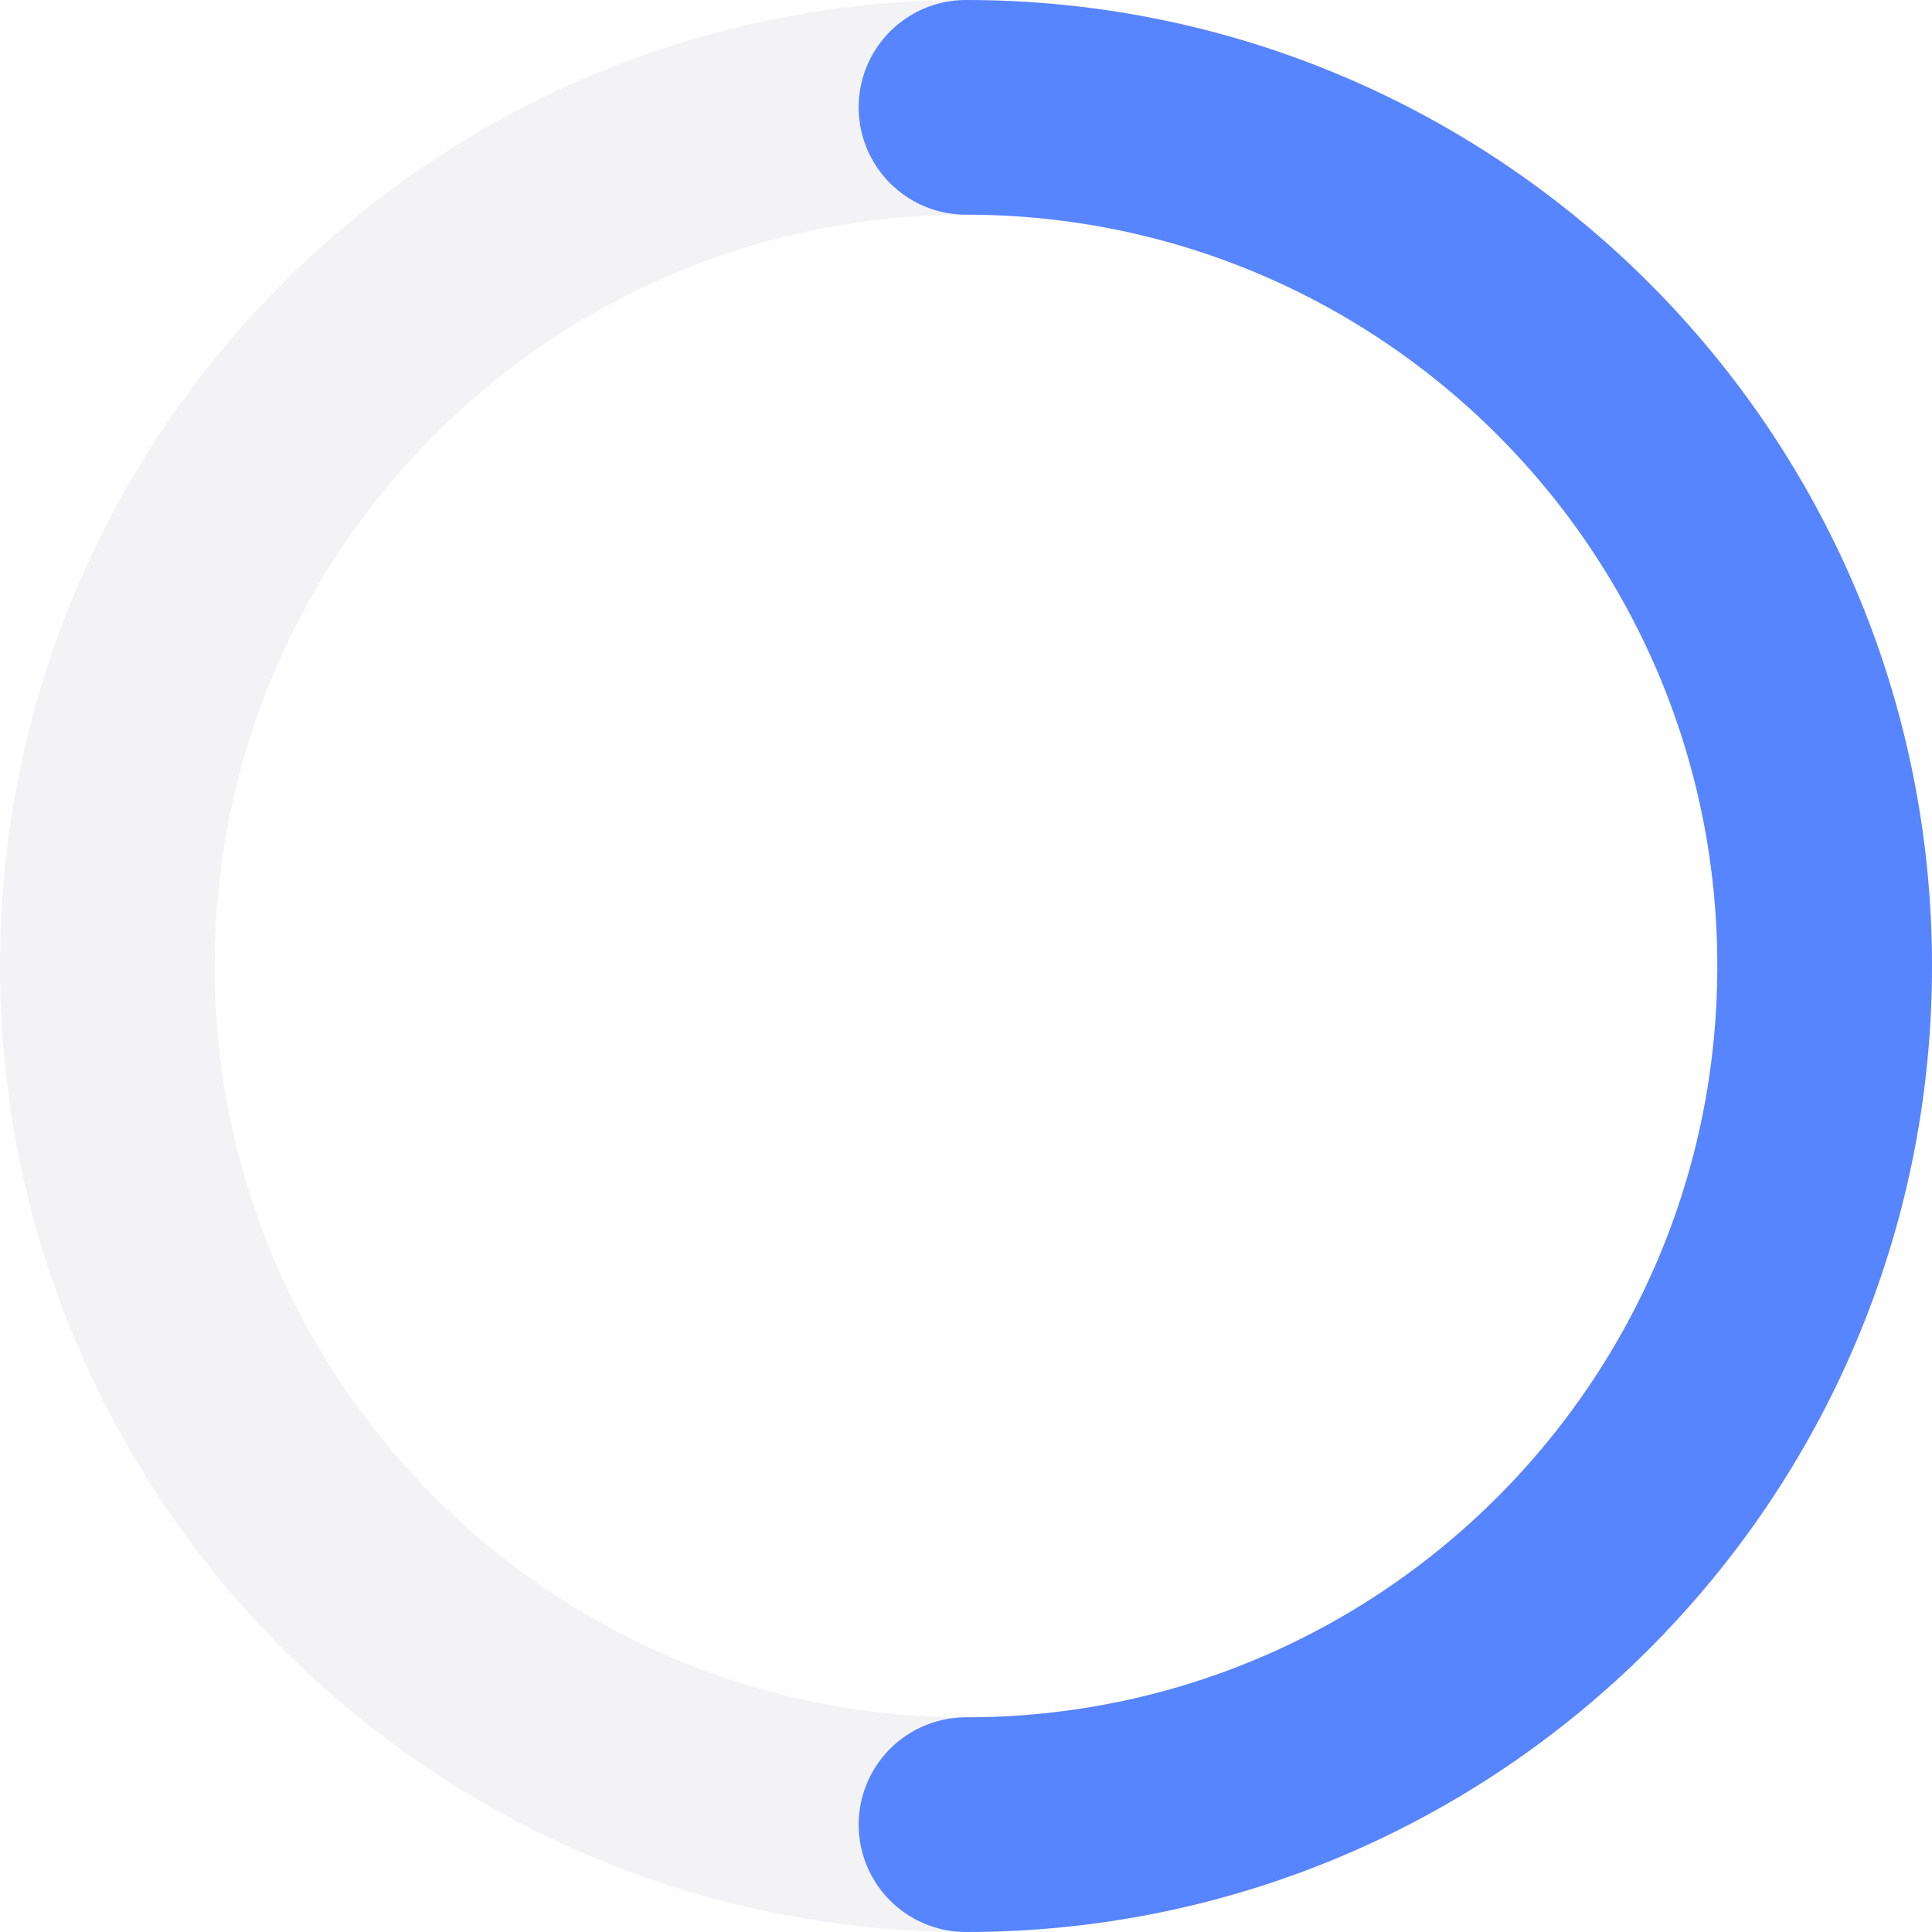
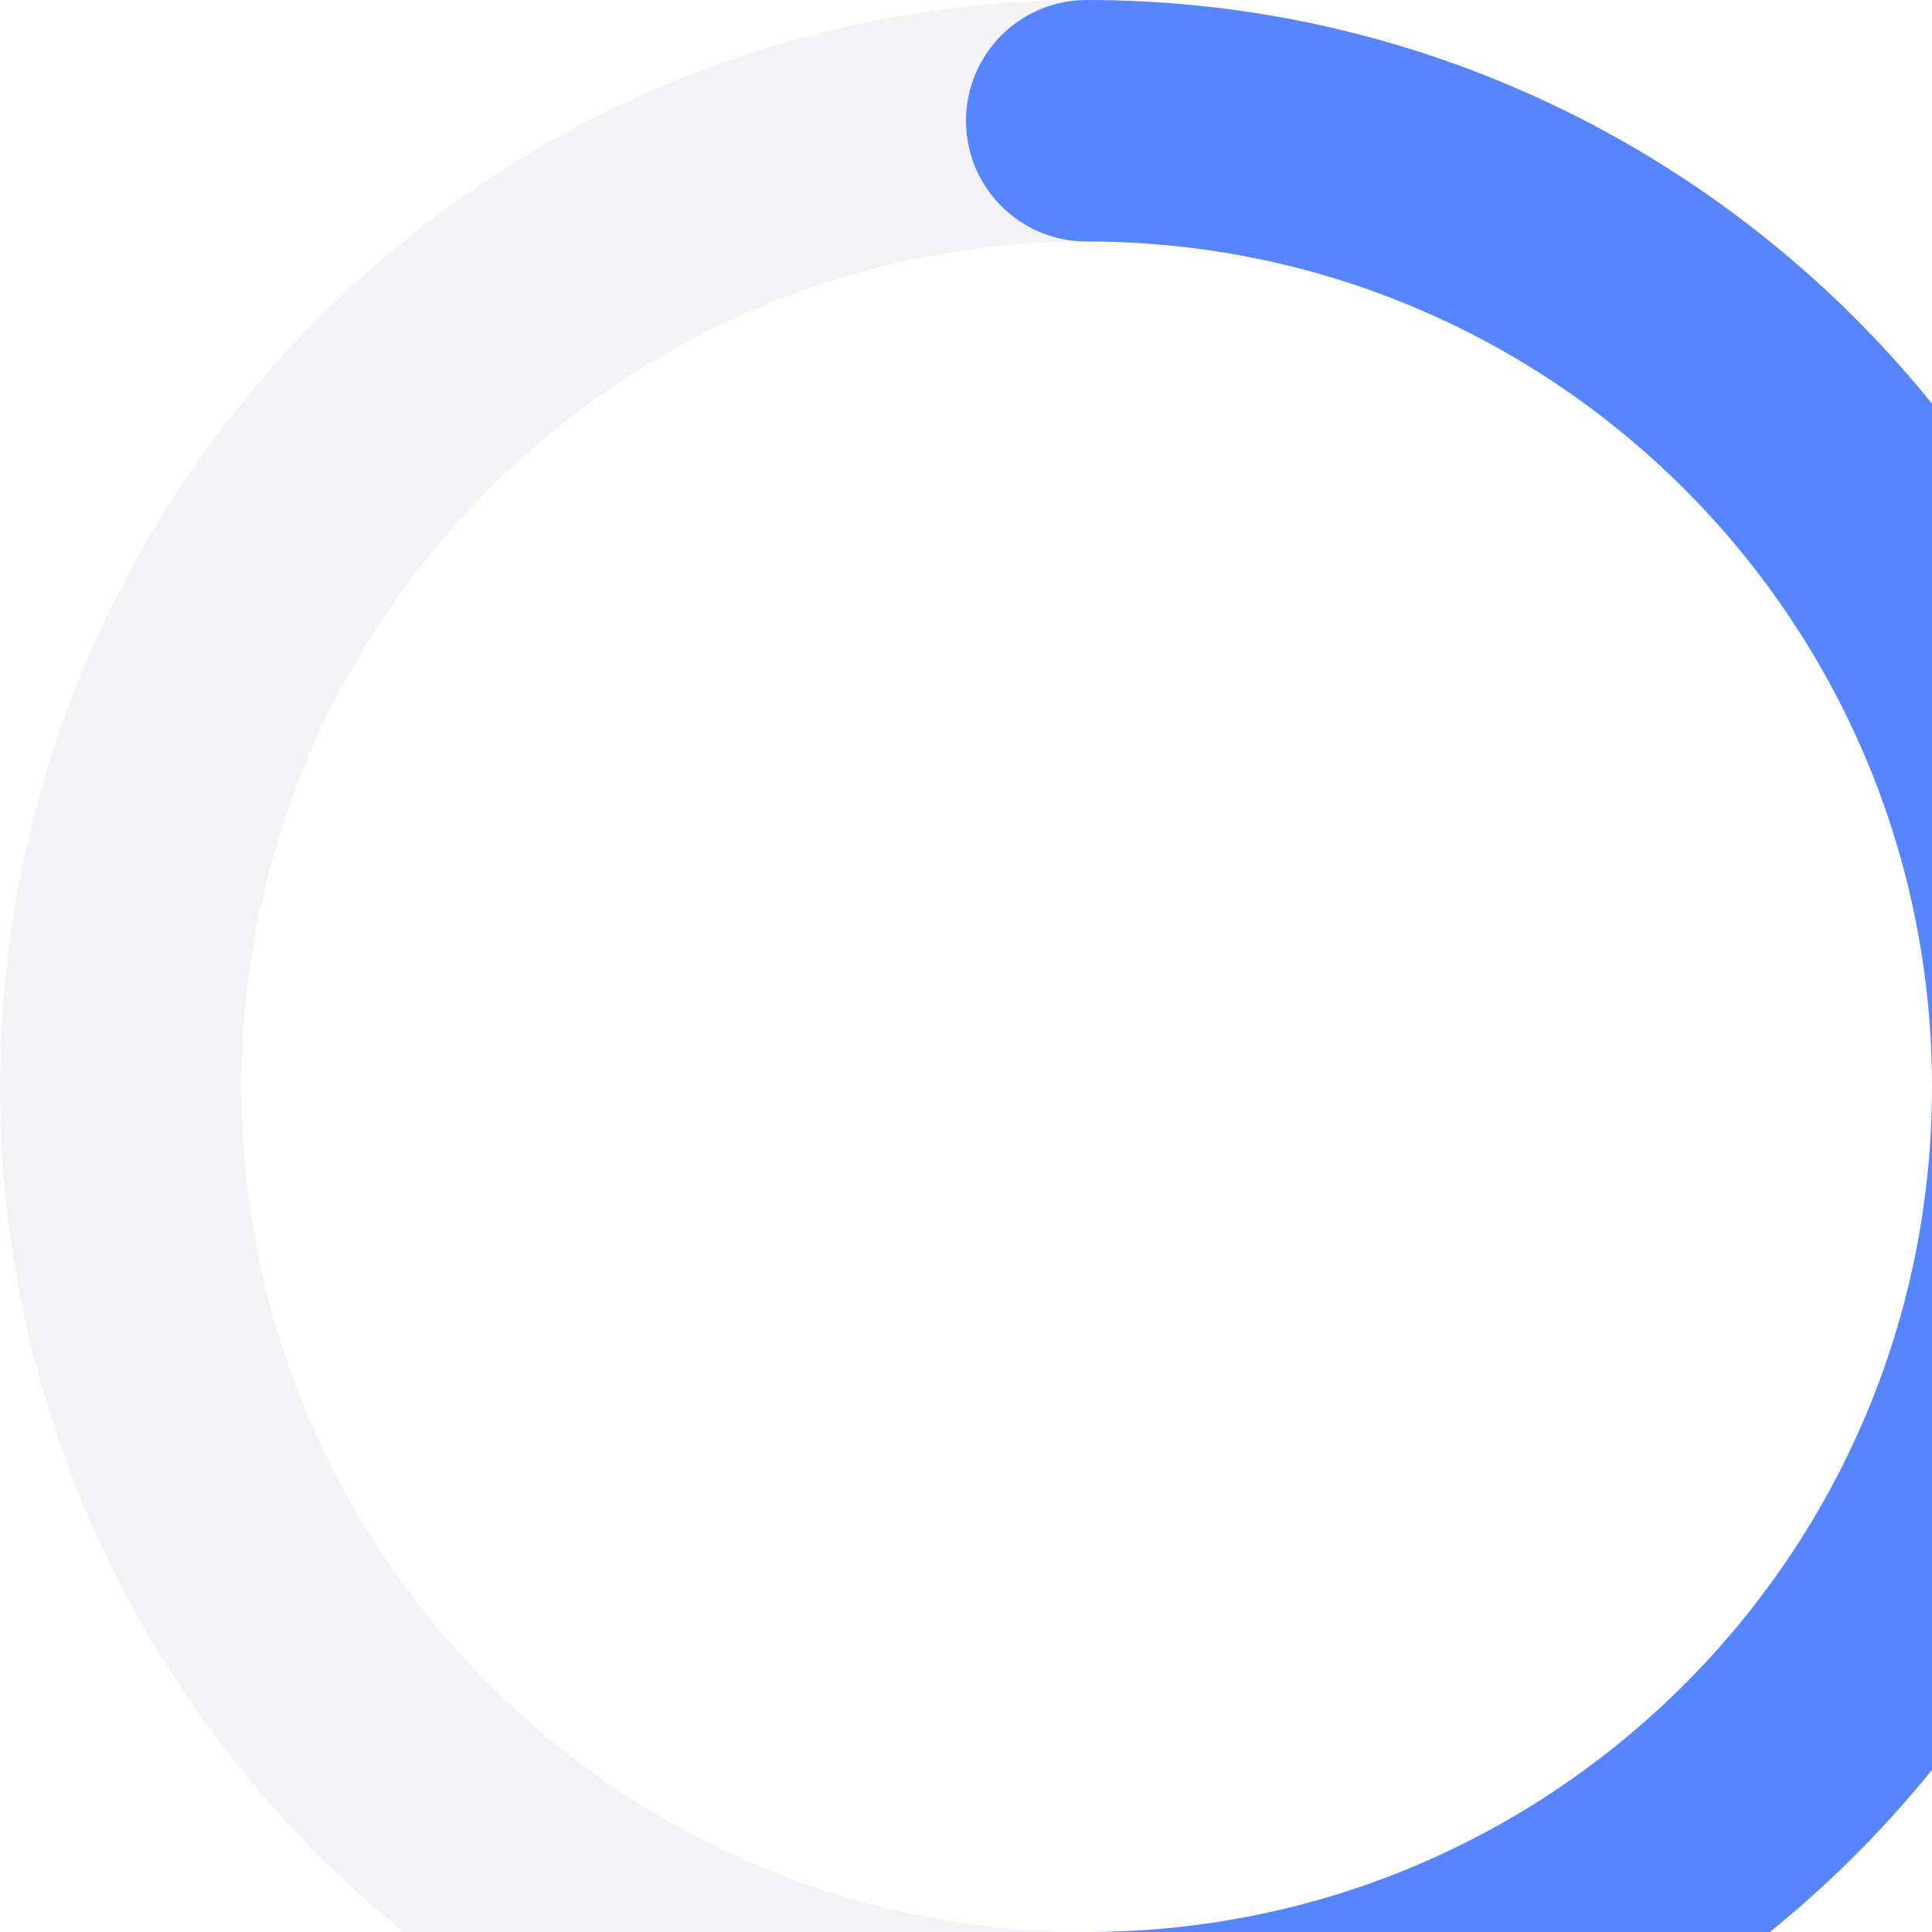
- <svg xmlns="http://www.w3.org/2000/svg" width="18px" height="18px" viewBox="0 0 18 18" version="1.1">
+ <svg xmlns="http://www.w3.org/2000/svg" width="16px" height="16px" viewBox="0 0 16 16" version="1.1">
  <g id="Page-1" stroke="none" stroke-width="1" fill="none" fill-rule="evenodd">
    <g id="MVP-Copy" transform="translate(-335, -255)" stroke-width="2">
      <g id="app" transform="translate(320, 160)">
        <g id="Group-3-Copy" transform="translate(0, 80)">
          <g id="loader" transform="translate(16, 16)">
            <circle id="Oval" stroke="#F3F3F5" cx="8" cy="8" r="8" />
            <path d="M8,16 C12.418,16 16,12.418 16,8 C16,3.582 12.418,0 8,0" id="Path" stroke="#5784FF" stroke-linecap="round" stroke-linejoin="round" />
          </g>
        </g>
      </g>
    </g>
  </g>
</svg>
